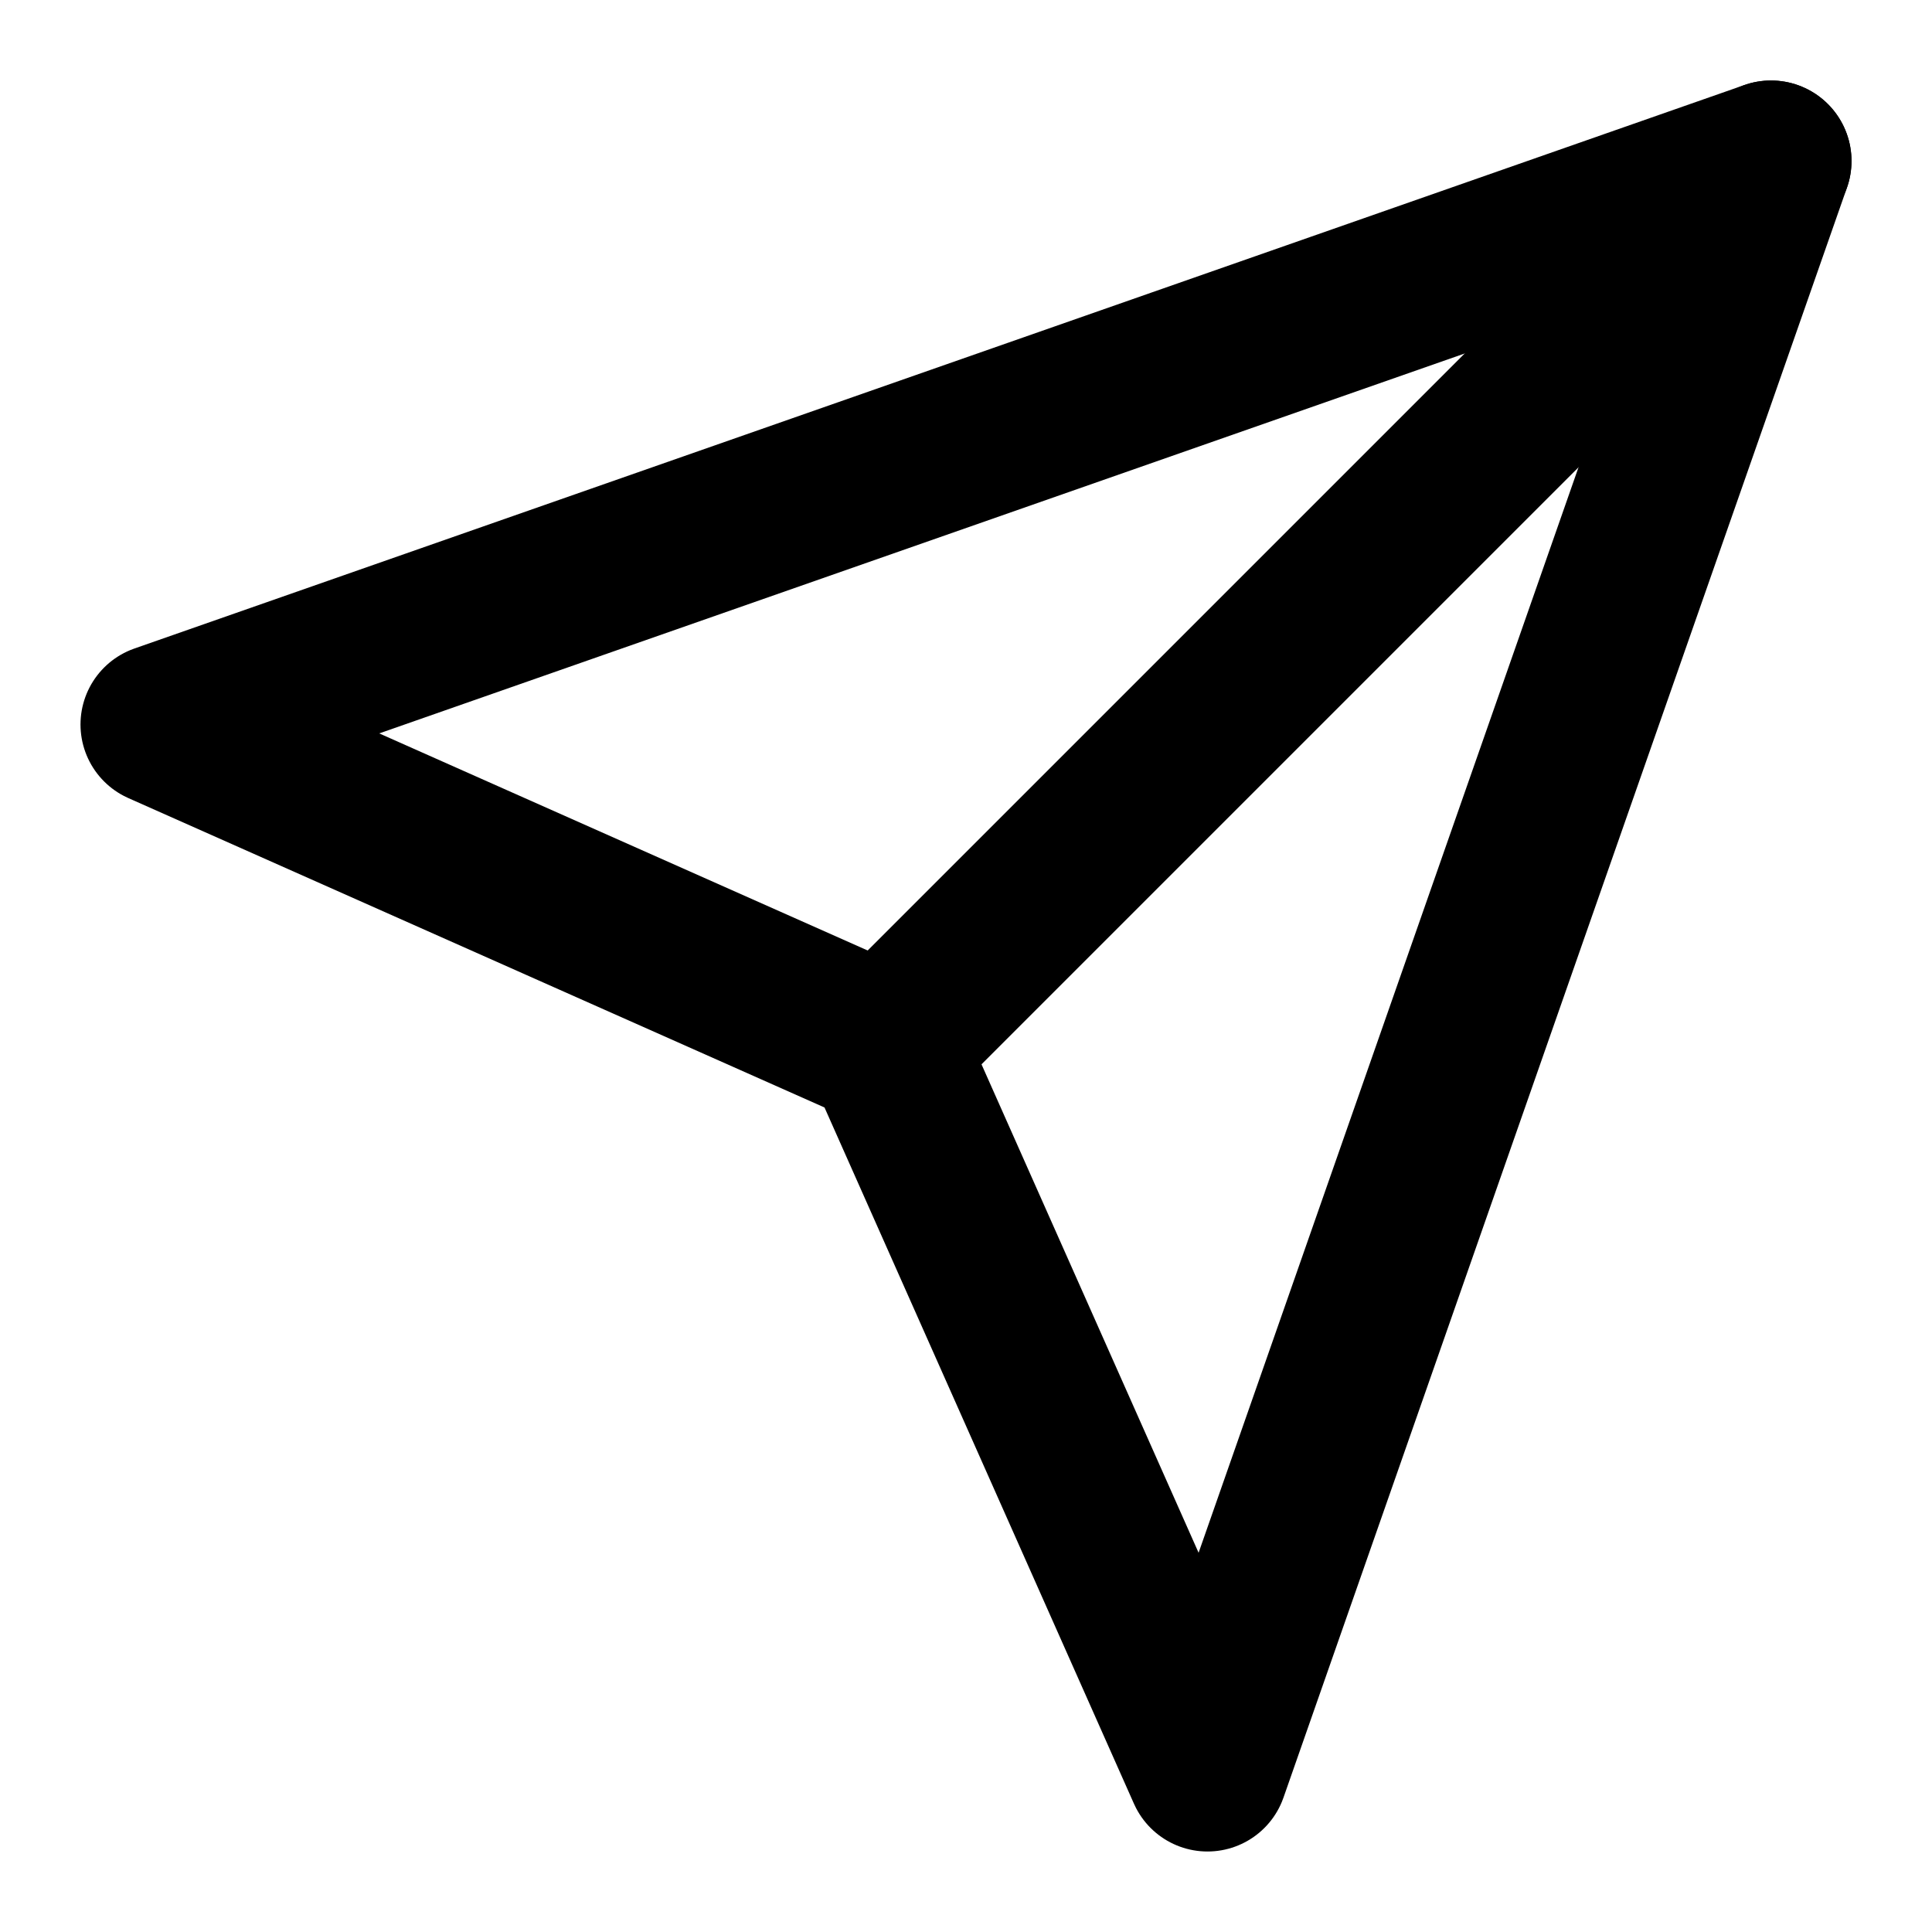
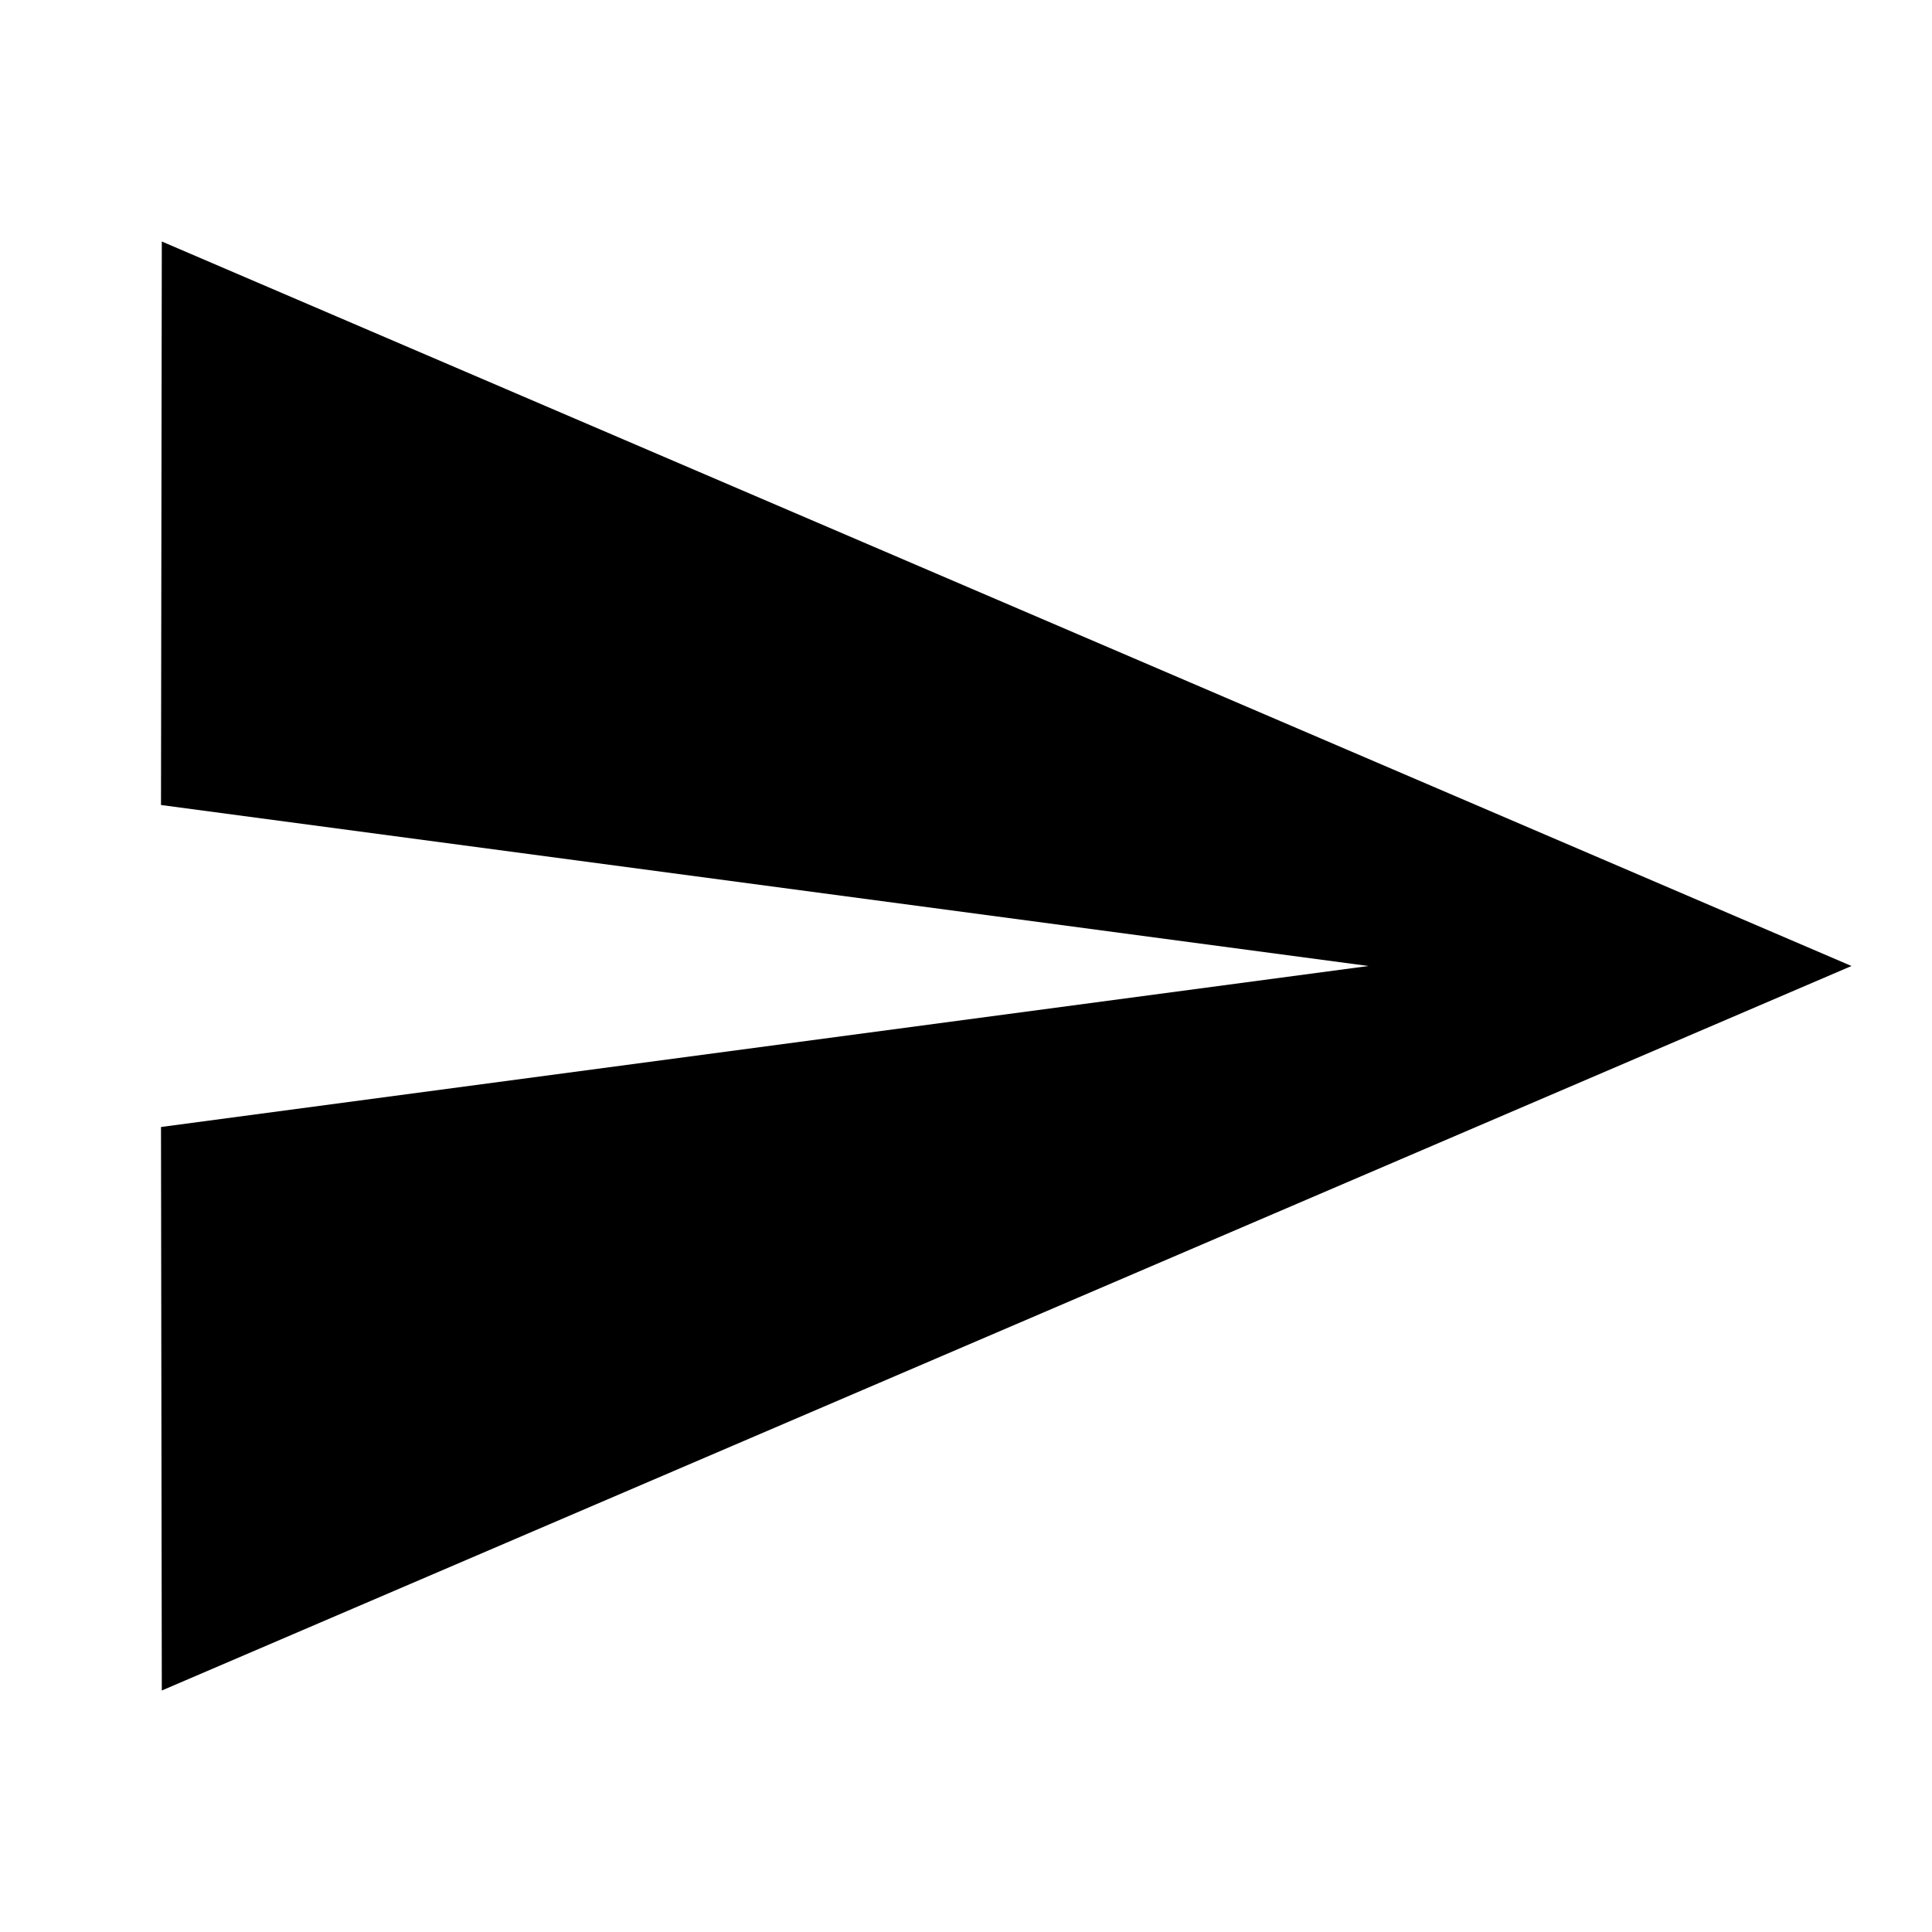
- <svg xmlns="http://www.w3.org/2000/svg" width="24" height="24" viewBox="0 0 24 24" fill="none" stroke="currentColor" stroke-width="2" stroke-linecap="round" stroke-linejoin="round" class="feather feather-send">
-   <line x1="22" y1="2" x2="11" y2="13" />
-   <polygon points="22 2 15 22 11 13 2 9 22 2" />
+ <svg xmlns="http://www.w3.org/2000/svg" viewBox="0 0 24 24" class="icon icon-send">
+   <path fill="currentColor" d="M2.01 21L23 12 2.01 3 2 10l15 2-15 2z" />
+   <path d="M0 0h24v24H0z" fill="none" />
</svg>
